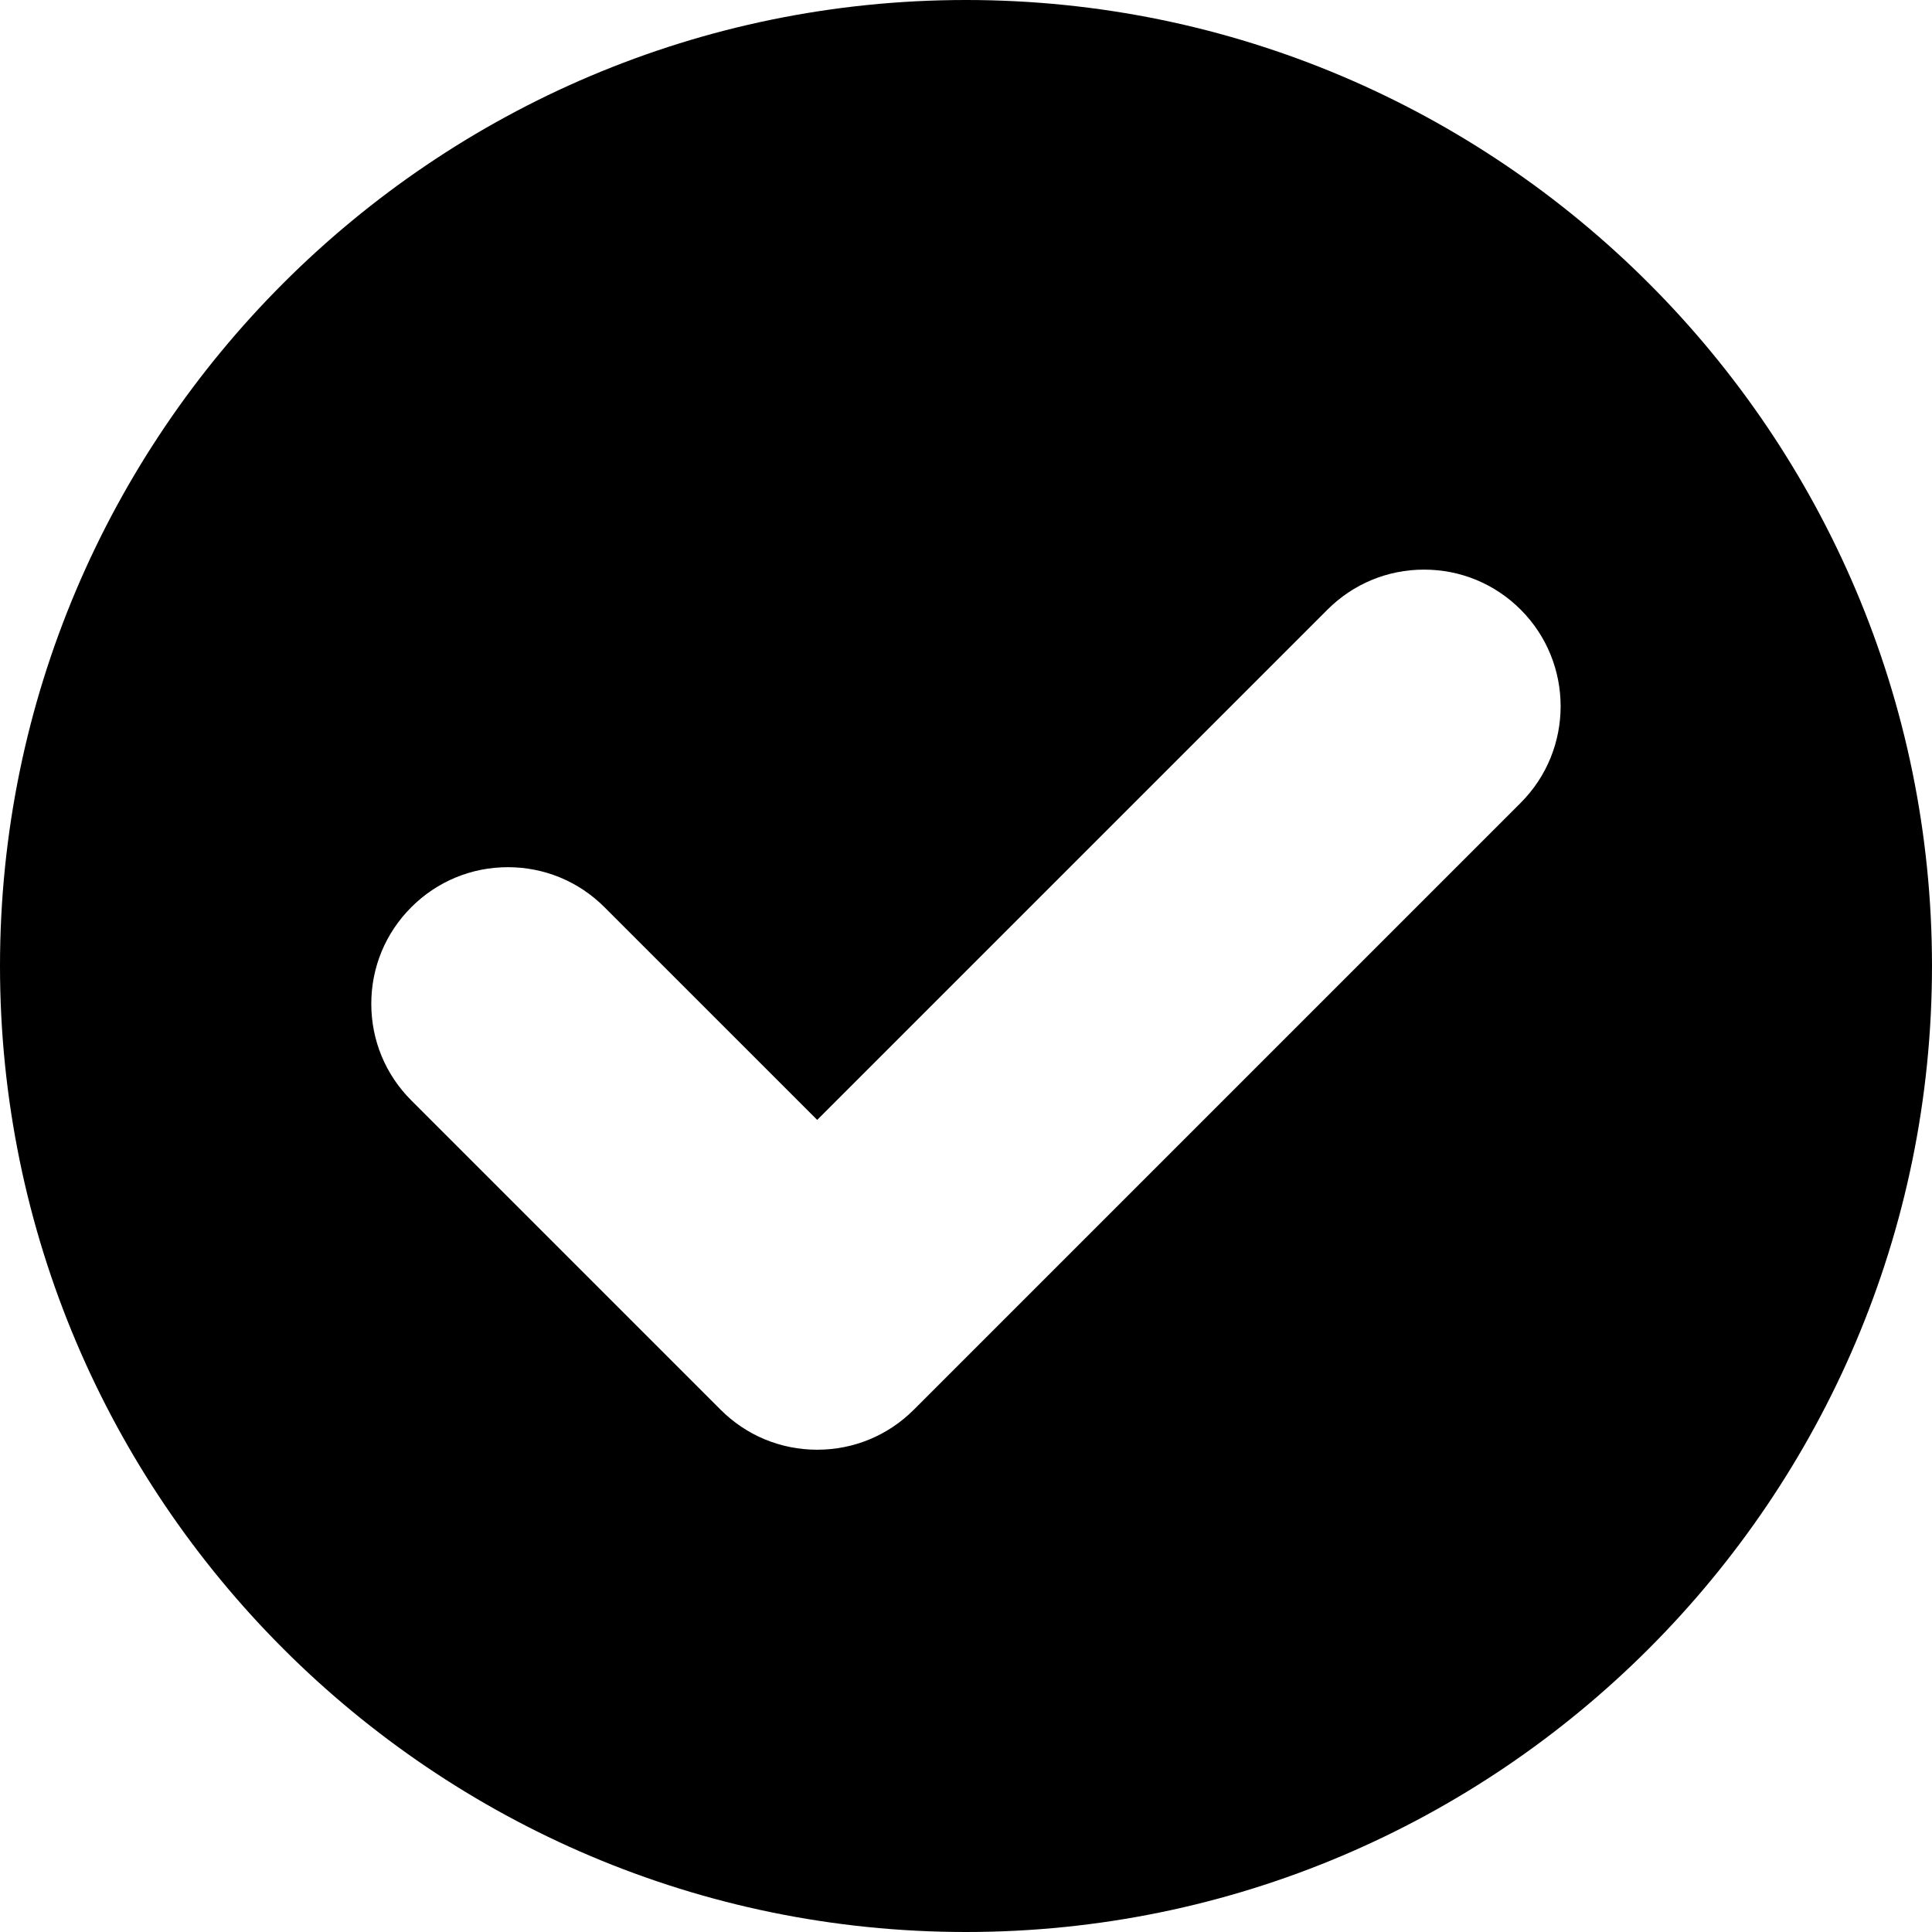
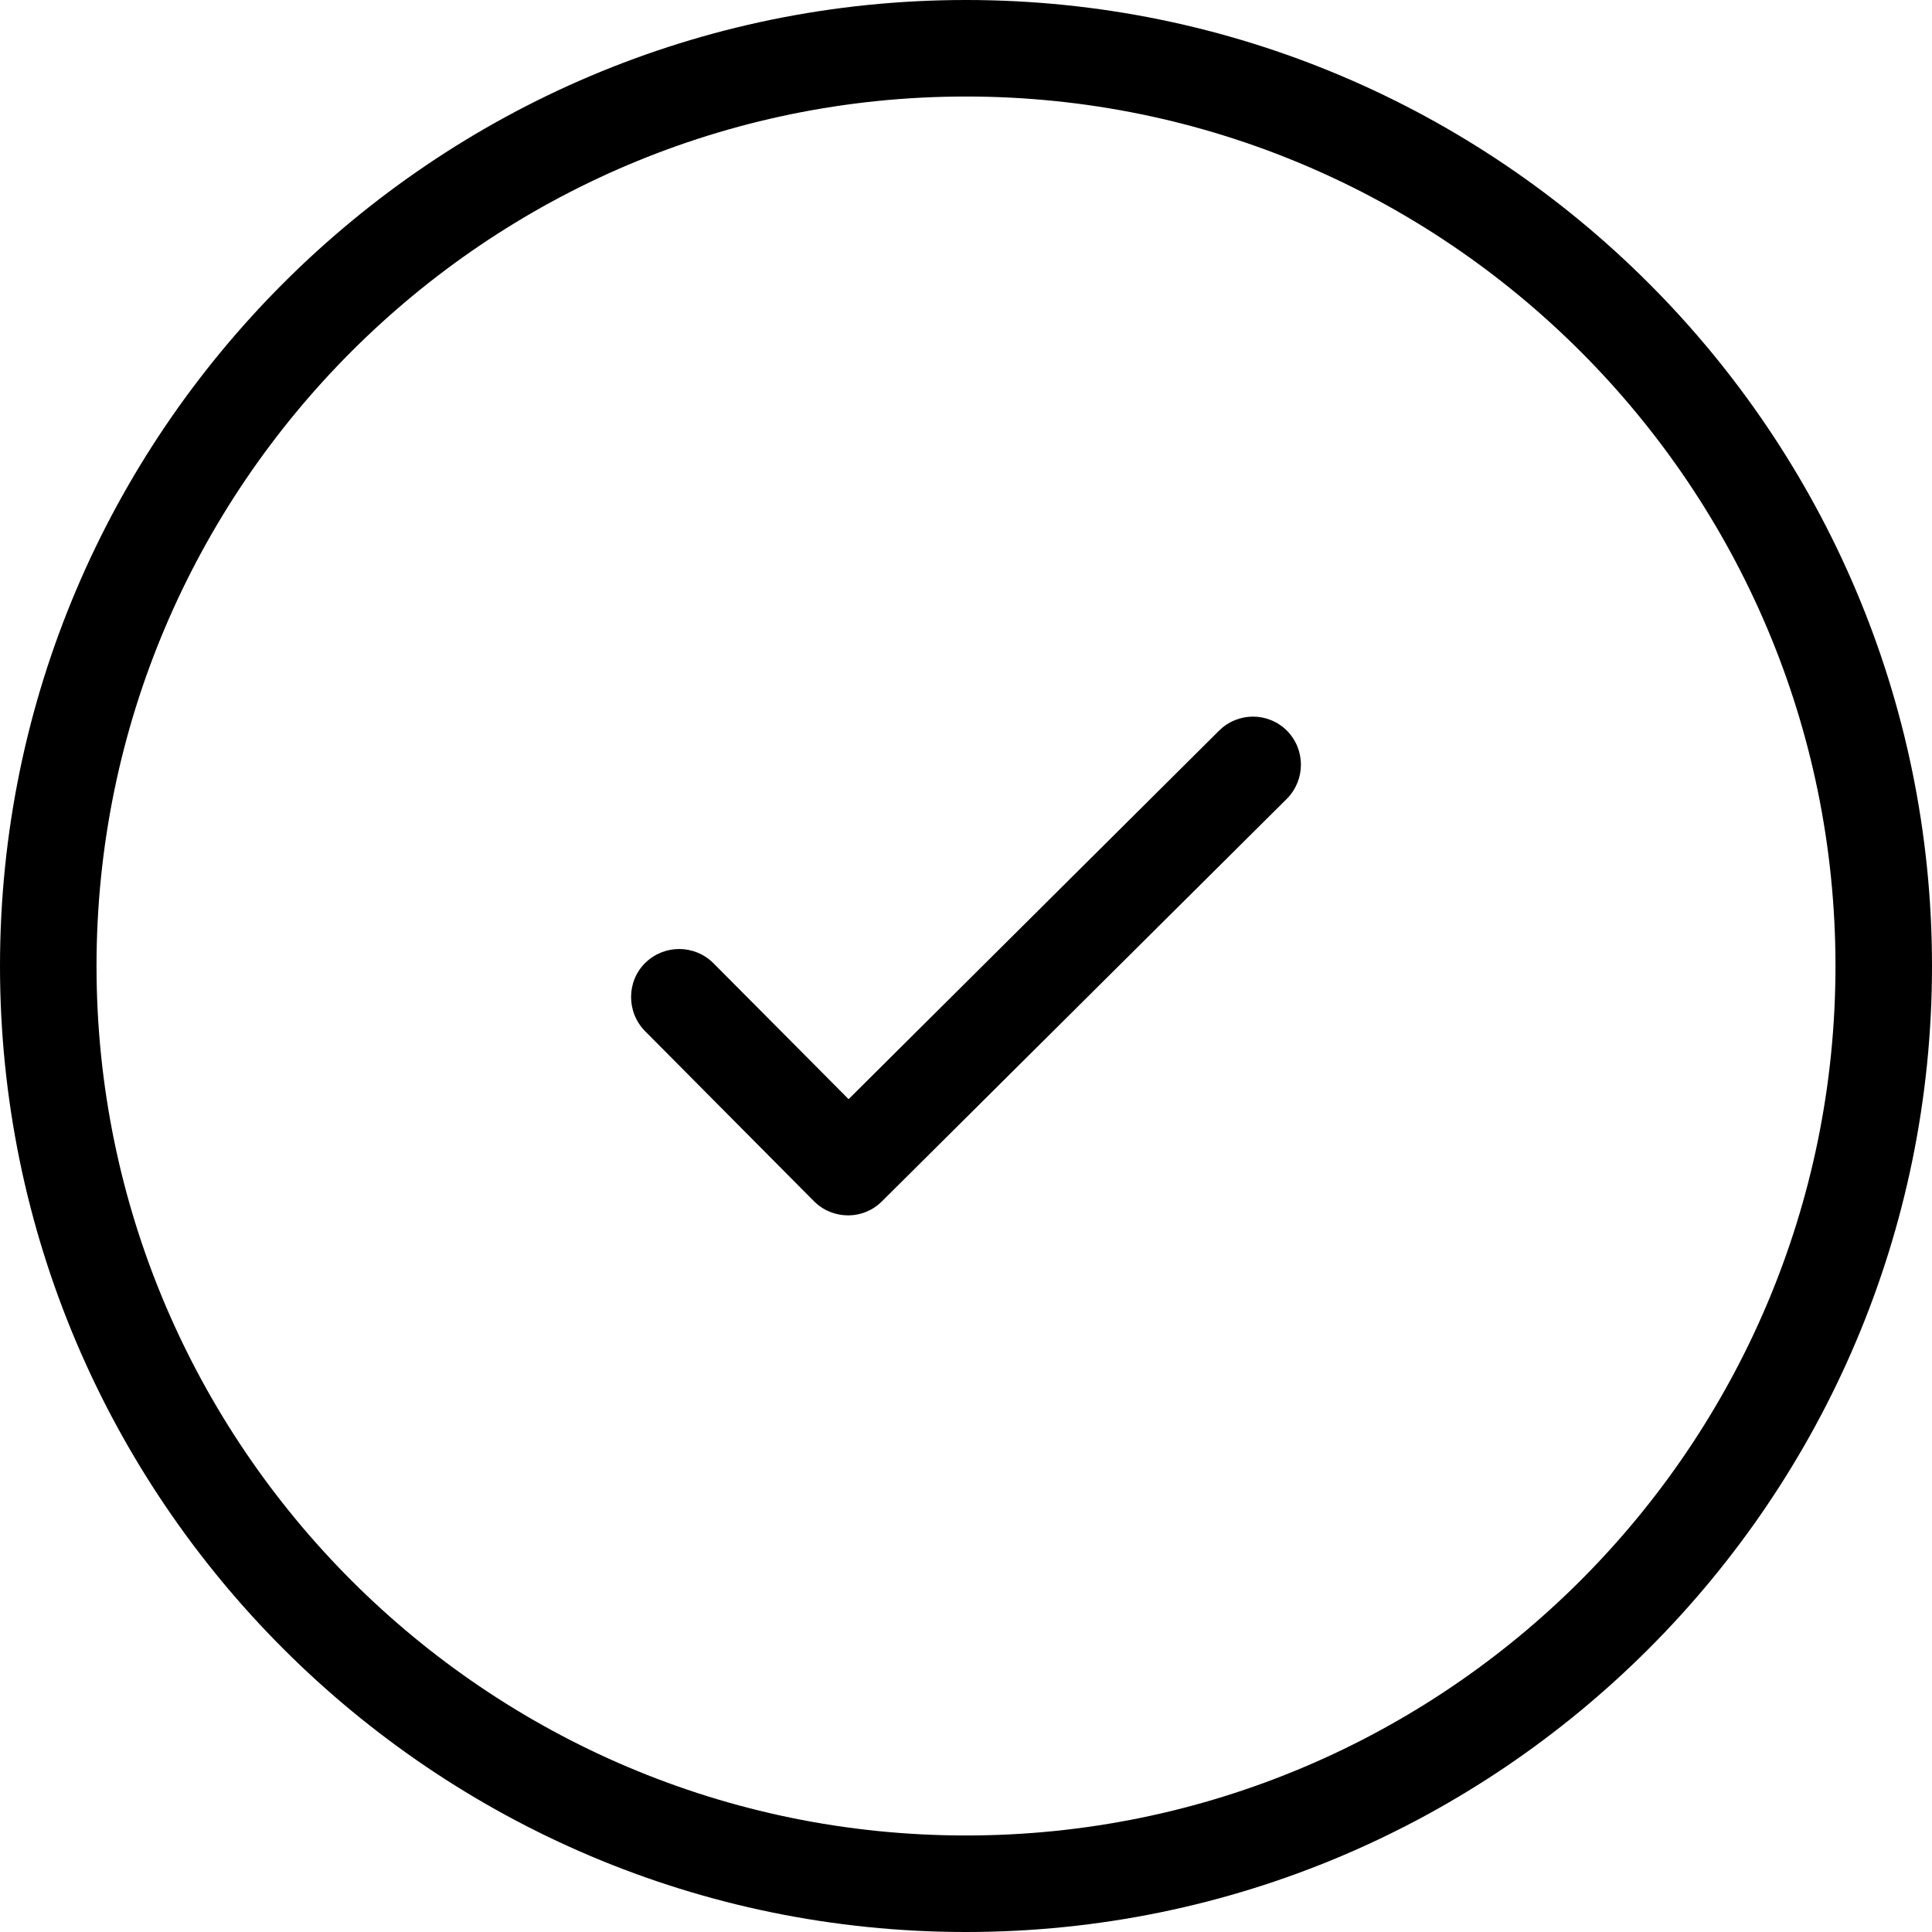
- <svg xmlns="http://www.w3.org/2000/svg" version="1.1" id="Capa_1" x="0px" y="0px" viewBox="0 0 191.667 191.667" xml:space="preserve">
-   <path d="M95.833,0C42.991,0,0,42.99,0,95.833s42.991,95.834,95.833,95.834s95.833-42.991,95.833-95.834S148.676,0,95.833,0z   M150.862,79.646l-60.207,60.207c-2.56,2.56-5.963,3.969-9.583,3.969c-3.62,0-7.023-1.409-9.583-3.969l-30.685-30.685  c-2.56-2.56-3.97-5.963-3.97-9.583c0-3.621,1.41-7.024,3.97-9.584c2.559-2.56,5.962-3.97,9.583-3.97c3.62,0,7.024,1.41,9.583,3.971  l21.101,21.1l50.623-50.623c2.56-2.56,5.963-3.969,9.583-3.969c3.62,0,7.023,1.409,9.583,3.969  C156.146,65.765,156.146,74.362,150.862,79.646z" />
+ <svg xmlns="http://www.w3.org/2000/svg" version="1.1" id="Capa_1" x="0px" y="0px" viewBox="0 0 490.4 490.4" xml:space="preserve">
+   <g>
+     <g>
+       <path d="M245.2,0C110,0,0,110,0,245.2s110,245.2,245.2,245.2s245.2-110,245.2-245.2S380.4,0,245.2,0z M245.2,465.9    c-121.7,0-220.7-99-220.7-220.7s99-220.7,220.7-220.7s220.7,99,220.7,220.7S366.9,465.9,245.2,465.9z" />
+       <path d="M309.4,185.5l-94,93.5l-34.3-34.5c-4.8-4.8-12.5-4.8-17.3-0.1c-4.8,4.7-4.8,12.5-0.1,17.3l42.9,43.2    c2.4,2.4,5.5,3.6,8.7,3.6c3.1,0,6.2-1.2,8.6-3.6l102.7-102.1c4.8-4.8,4.8-12.5,0.1-17.3C321.9,180.7,314.2,180.7,309.4,185.5z" />
+     </g>
+   </g>
  <g>
</g>
  <g>
</g>
  <g>
</g>
  <g>
</g>
  <g>
</g>
  <g>
</g>
  <g>
</g>
  <g>
</g>
  <g>
</g>
  <g>
</g>
  <g>
</g>
  <g>
</g>
  <g>
</g>
  <g>
</g>
  <g>
</g>
</svg>
